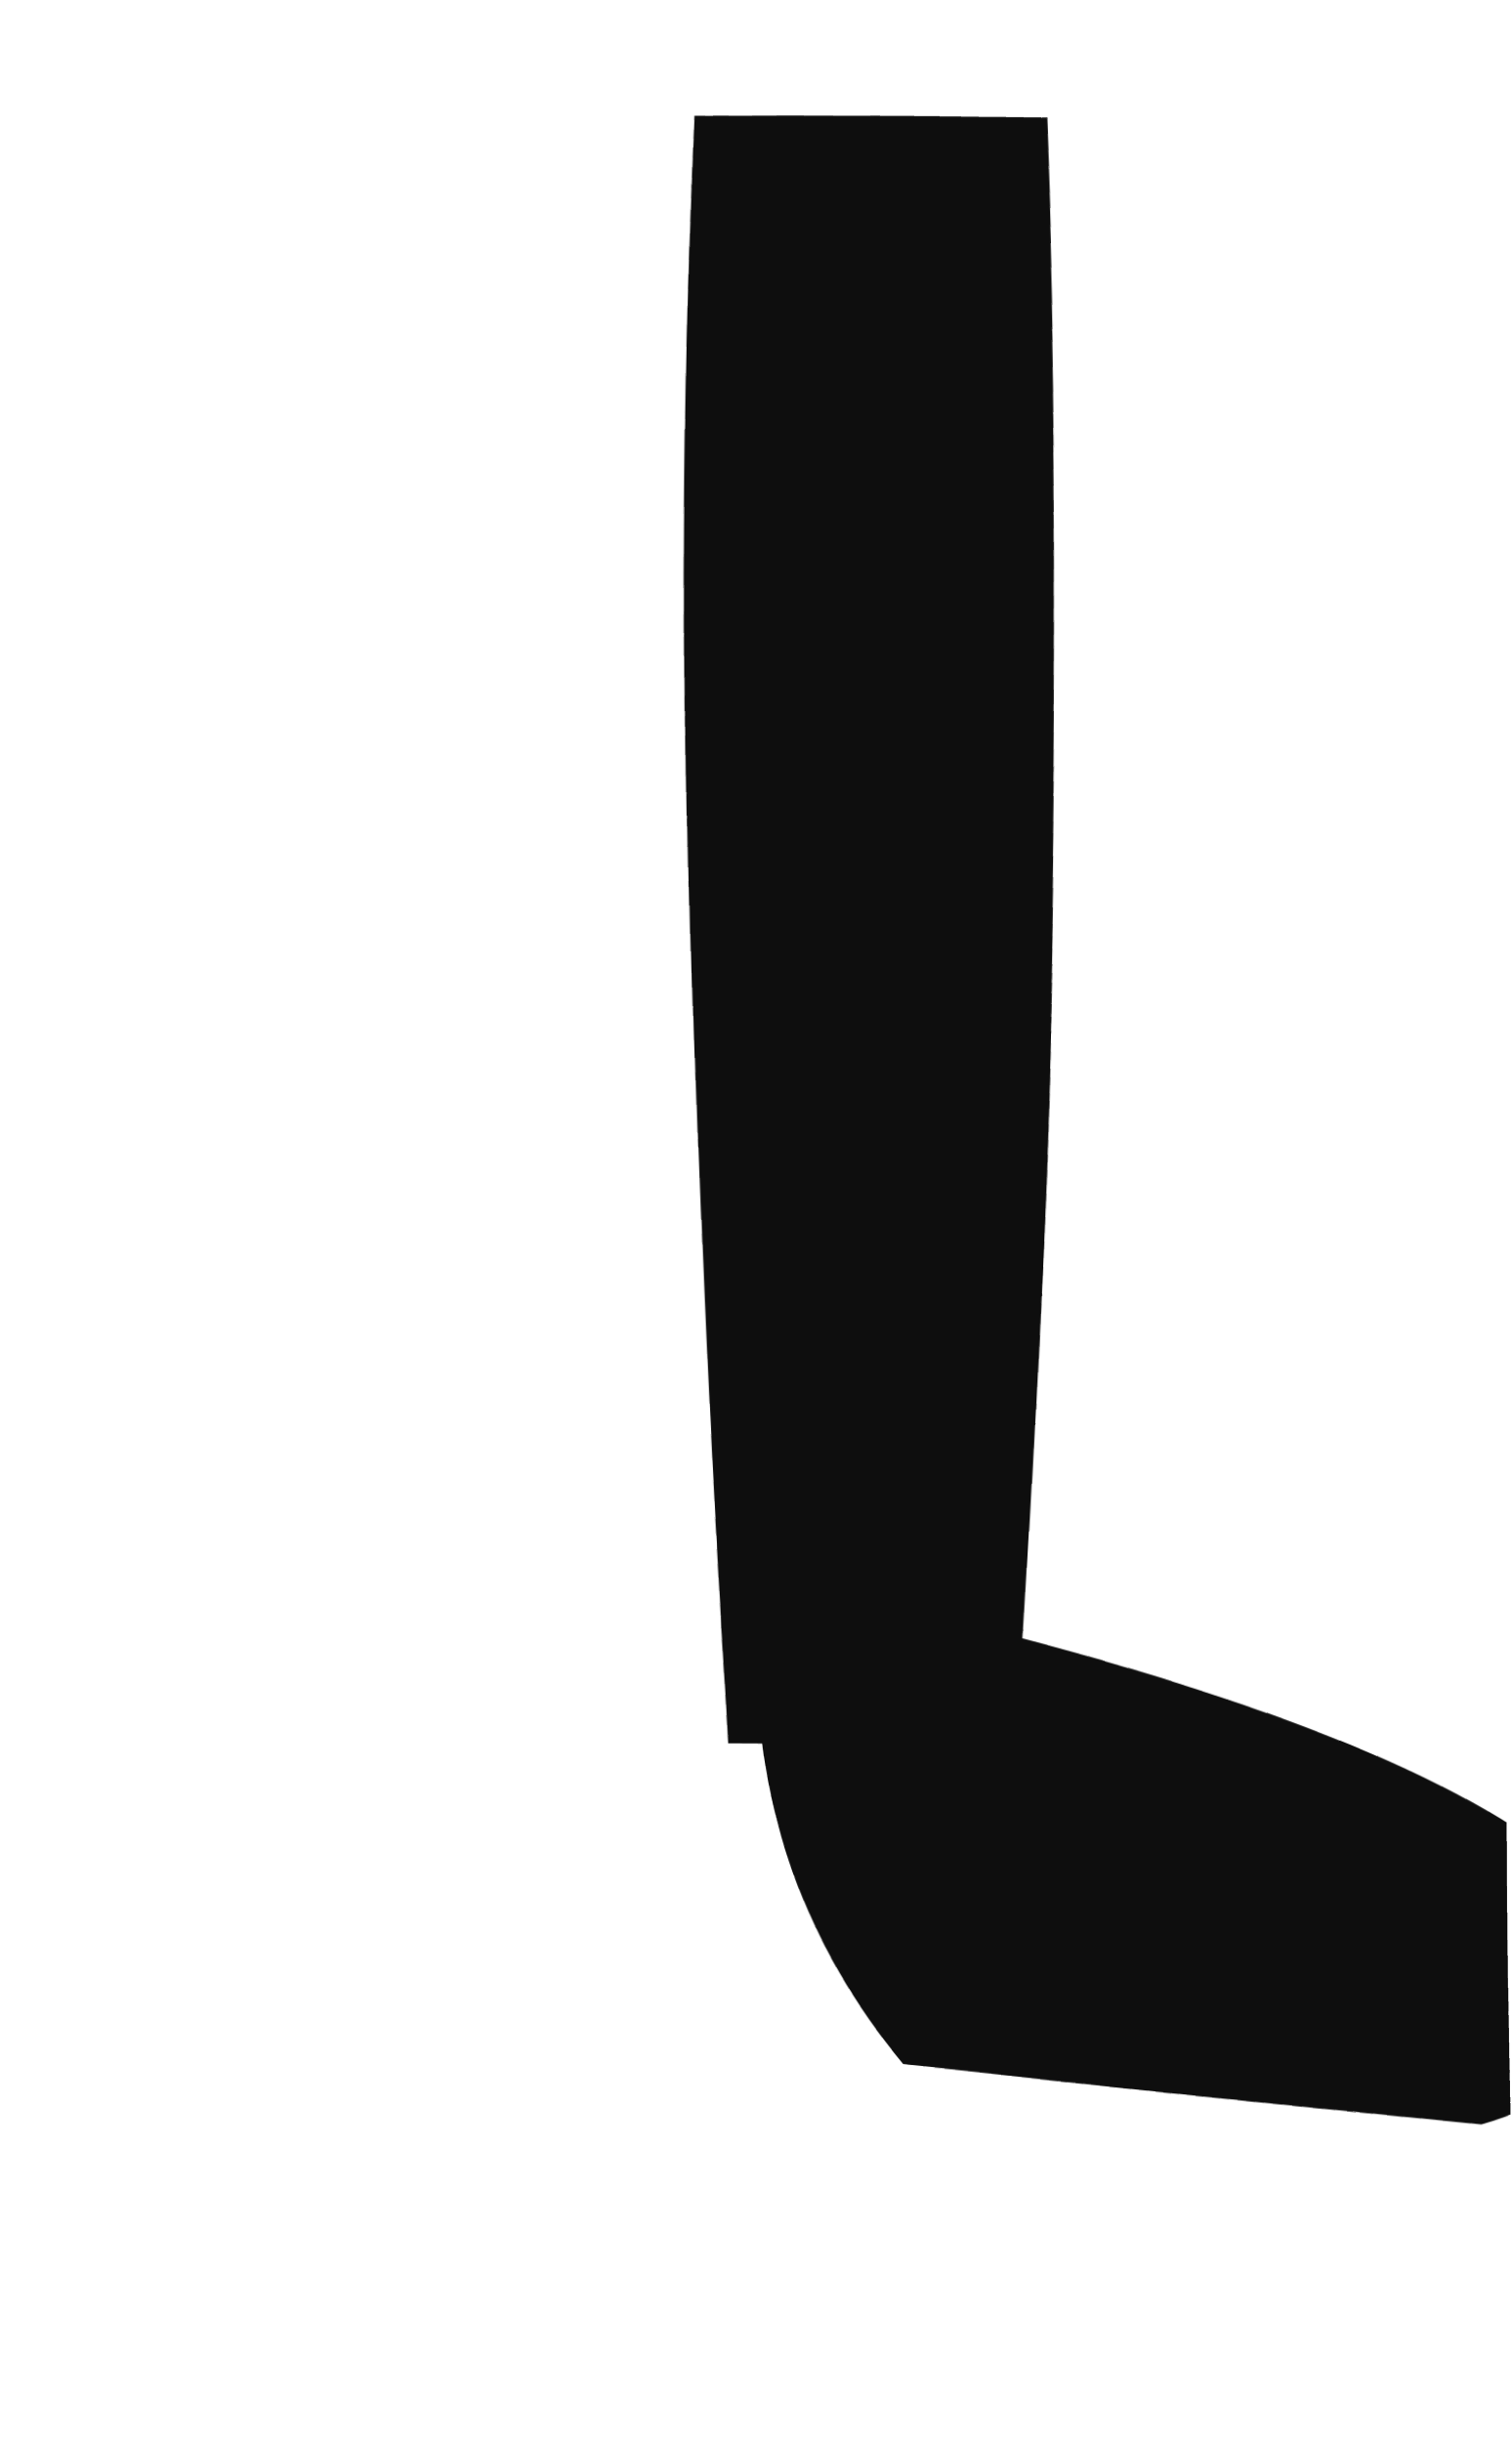
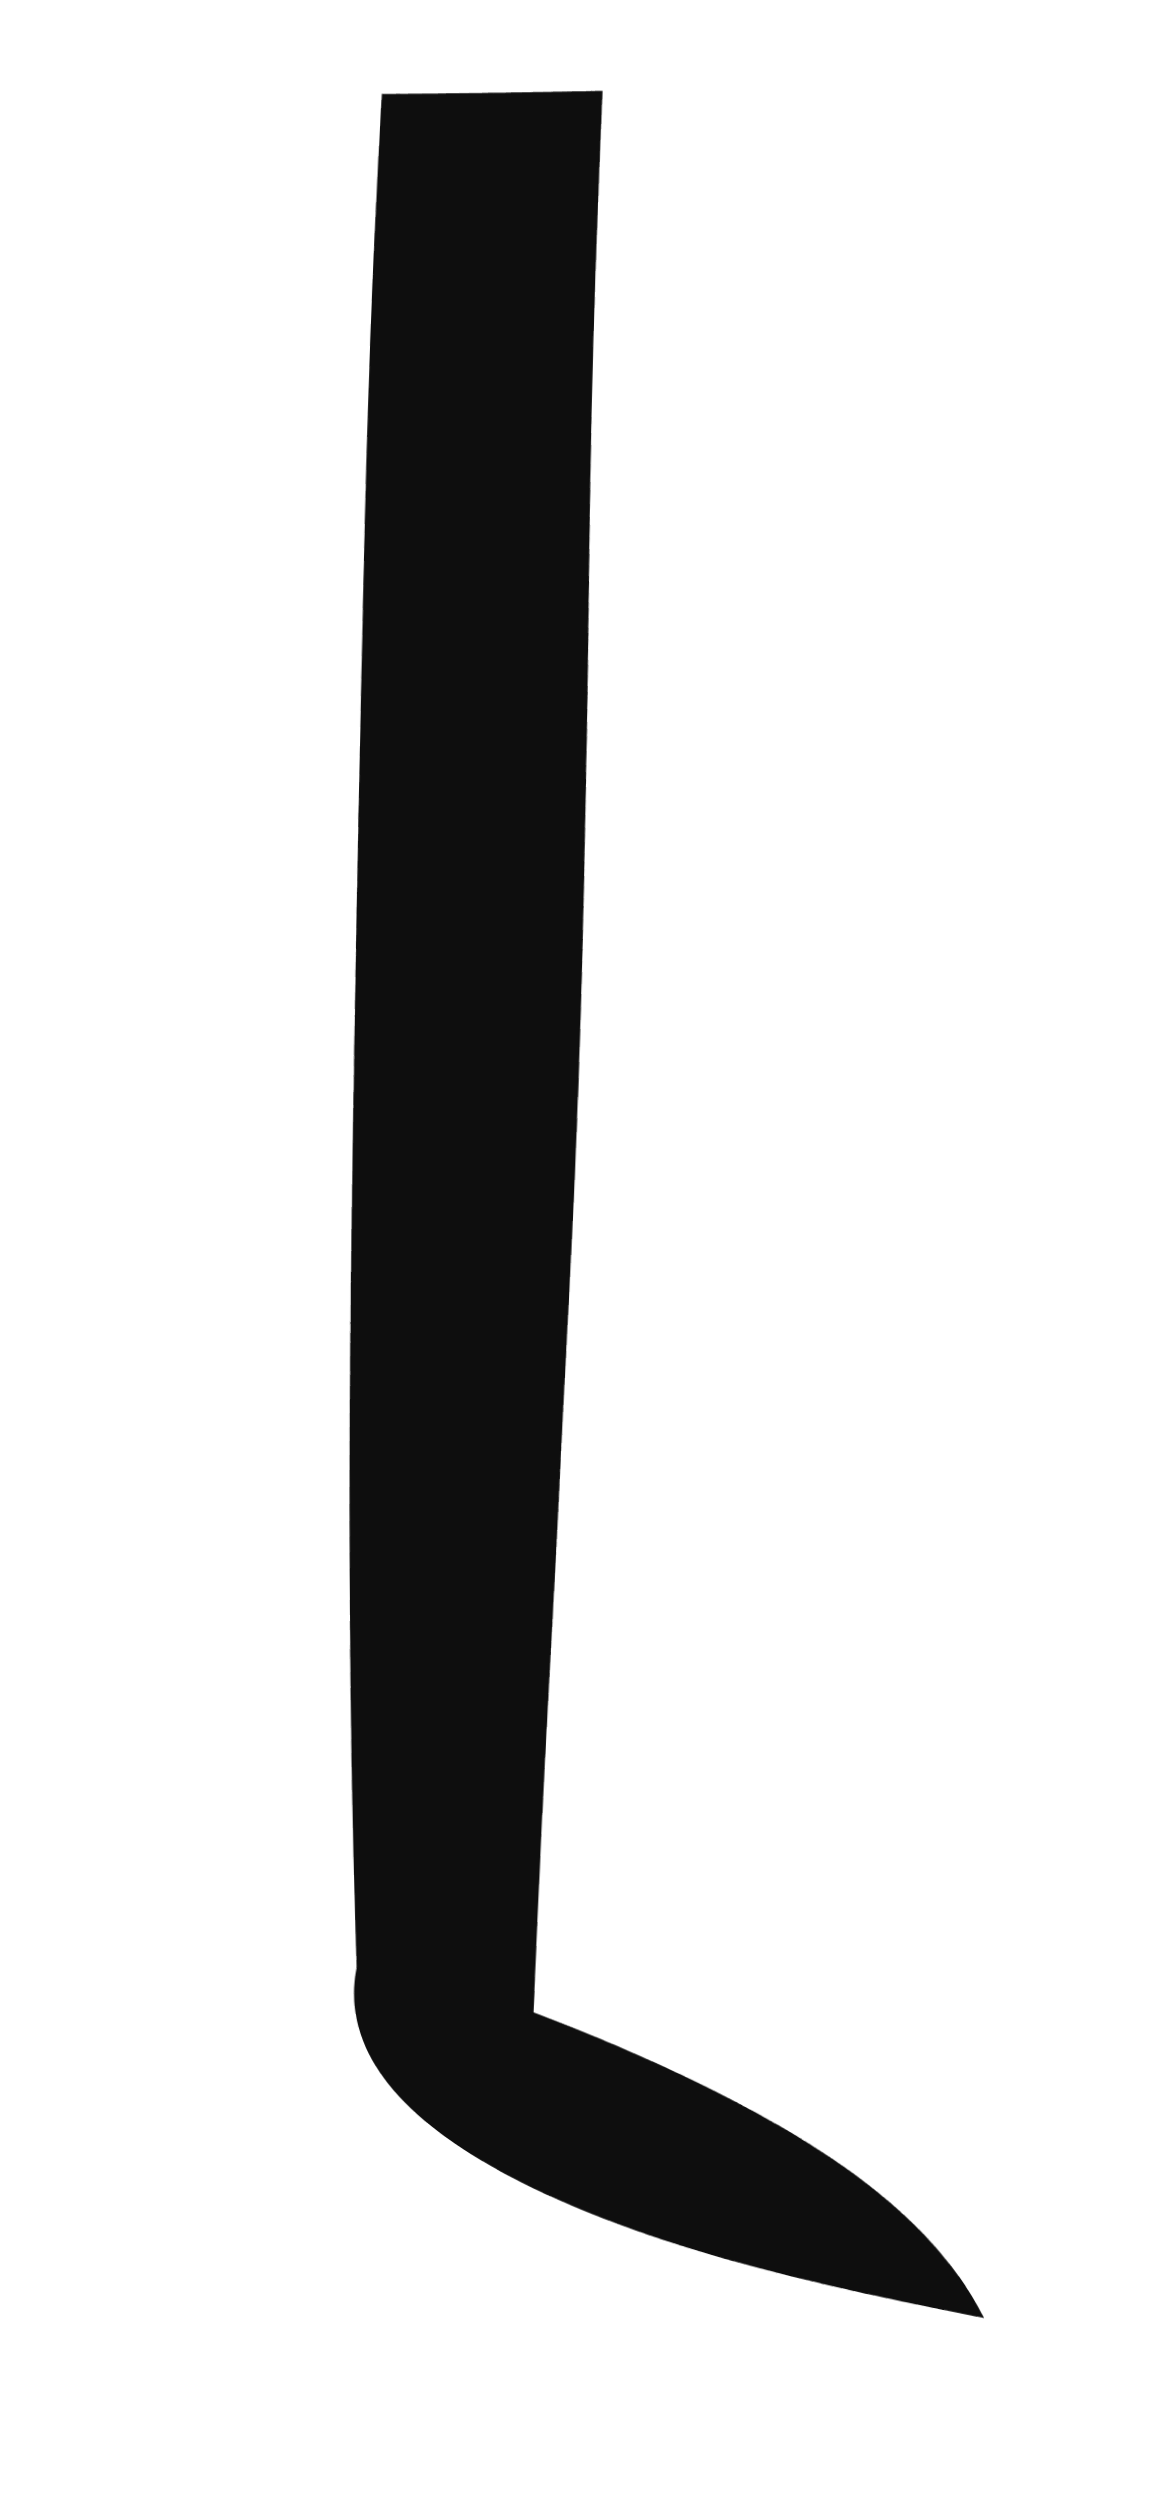
- <svg xmlns="http://www.w3.org/2000/svg" viewBox="0 0 52 84" width="52" height="84">
+ <svg xmlns="http://www.w3.org/2000/svg" viewBox="0 0 52 112" width="52" height="112">
  <defs>
    <filter id="ink" x="-40%" y="-40%" width="180%" height="180%">
-       <feTurbulence type="fractalNoise" baseFrequency="0.03" numOctaves="1" seed="24" result="n" />
+       <feTurbulence type="fractalNoise" baseFrequency="0.03" numOctaves="1" seed="22" result="n" />
      <feDisplacementMap in="SourceGraphic" in2="n" scale="1.0" xChannelSelector="R" yChannelSelector="G" />
    </filter>
  </defs>
  <g filter="url(#ink)">
-     <path d="M24 4 Q23 28 25 60 L35 60 Q37 28 36 4 Z" fill="#0e0e0e" />
-     <path d="M26 57 Q26 65 31 71 L51 73 Q58 71 55 65 Q50 60 34 56 Z" fill="#0e0e0e" />
+     <path d="M17 4 Q15 48 16 88 Q14 98 44 104 Q40 96 24 90 Q26 48 27 4 Z" fill="#0e0e0e" />
  </g>
</svg>
